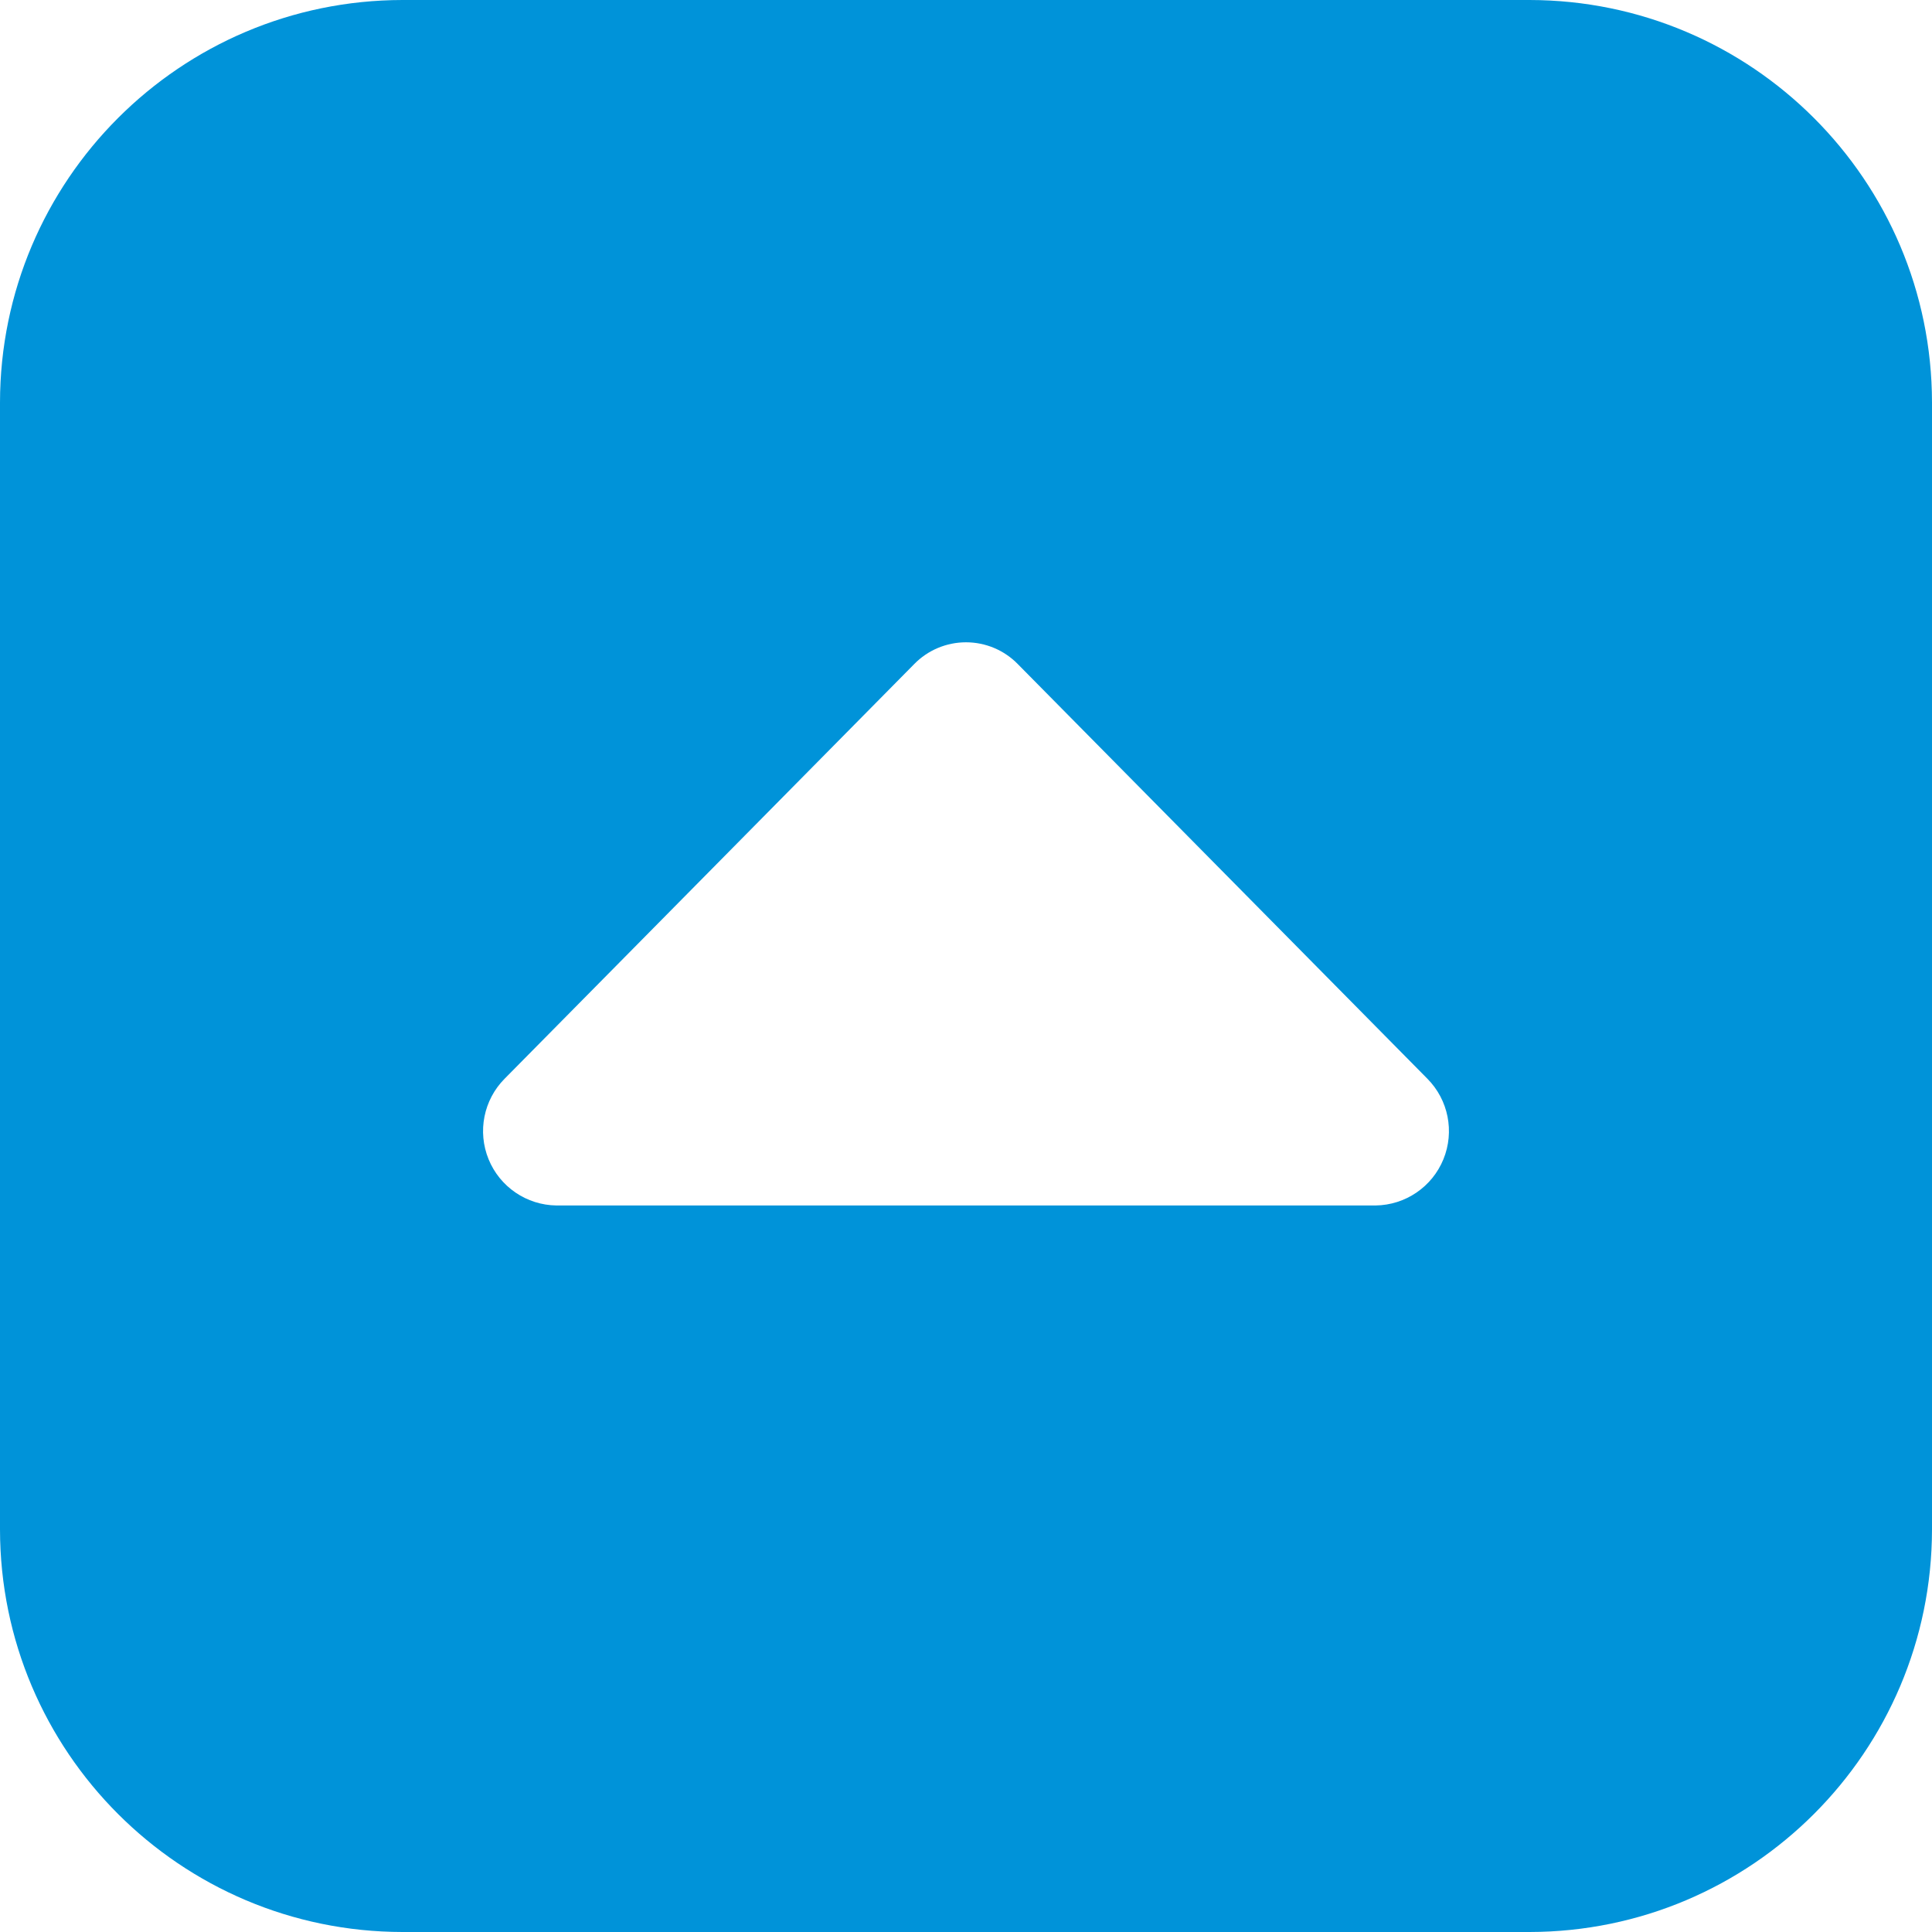
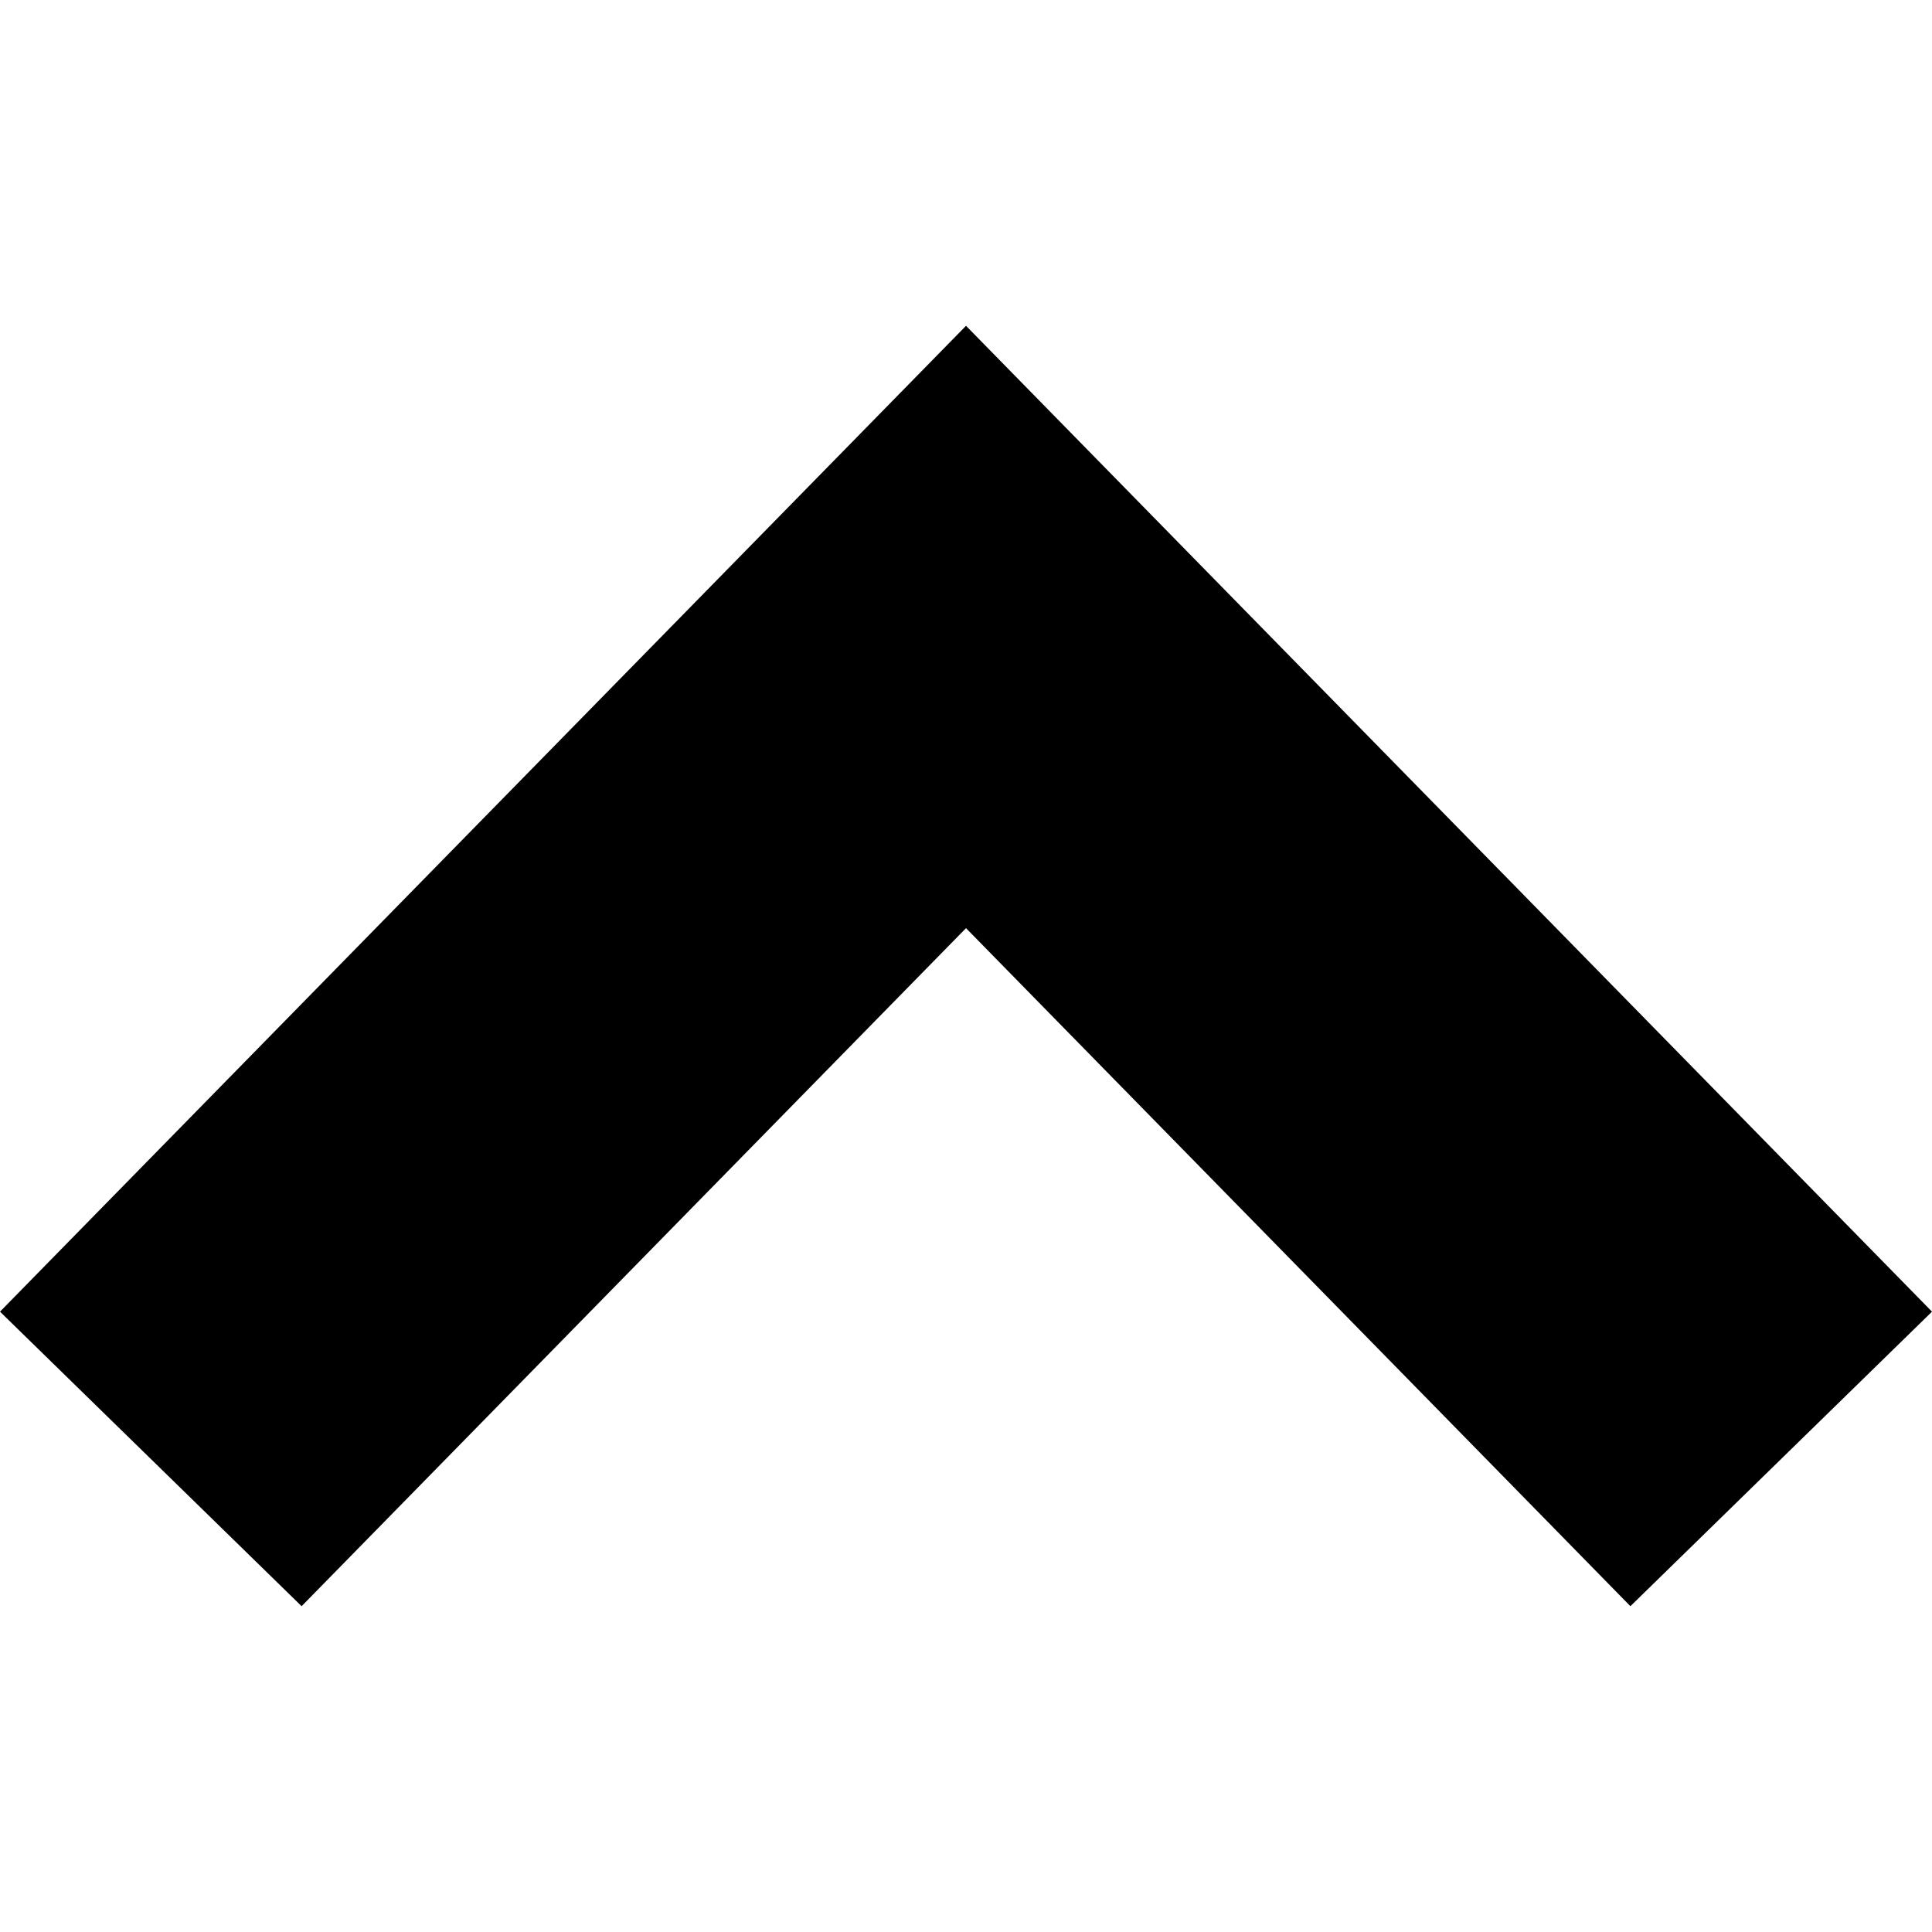
- <svg xmlns="http://www.w3.org/2000/svg" width="64" height="64" id="screenshot-1c378e90-fd65-11ec-80b8-01454ac7d2a2" viewBox="0 0 64 64" style="-webkit-print-color-adjust: exact;" fill="none" version="1.1">
-   <g id="shape-1c378e90-fd65-11ec-80b8-01454ac7d2a2" rx="0" ry="0" style="fill: rgb(0, 0, 0);">
-     <g id="shape-1c3803c0-fd65-11ec-80b8-01454ac7d2a2">
-       <g id="fills-1c3803c0-fd65-11ec-80b8-01454ac7d2a2">
-         <path rx="0" ry="0" d="M13.333,64L50.667,64C58.027,63.991,63.991,58.027,64,50.667L64,13.333C63.991,5.973,58.027,0.009,50.667,0L13.333,0C5.973,0.009,0.009,5.973,0,13.333L0,50.667C0.009,58.027,5.973,63.991,13.333,64ZZM16.717,35.733L30.283,22C30.734,21.537,31.353,21.277,32,21.277C32.647,21.277,33.266,21.537,33.717,22L47.283,35.733C47.98,36.435,48.189,37.486,47.815,38.402C47.441,39.318,46.555,39.921,45.565,39.933L18.435,39.933C17.445,39.921,16.559,39.318,16.185,38.402C15.811,37.486,16.02,36.435,16.717,35.733ZZ" style="fill: rgb(0, 147, 217);" />
-       </g>
+ <svg xmlns="http://www.w3.org/2000/svg" version="1.1" id="Capa_1" x="0px" y="0px" viewBox="0 0 490 490" style="enable-background:new 0 0 490 490;" xml:space="preserve">
+   <g>
+     <g>
+       <polygon points="0,332.668 245.004,82.631 490,332.668 413.507,407.369 245.004,235.402 76.493,407.369   " />
    </g>
+     <g>
+ 	</g>
+     <g>
+ 	</g>
+     <g>
+ 	</g>
+     <g>
+ 	</g>
+     <g>
+ 	</g>
+     <g>
+ 	</g>
+     <g>
+ 	</g>
+     <g>
+ 	</g>
+     <g>
+ 	</g>
+     <g>
+ 	</g>
+     <g>
+ 	</g>
+     <g>
+ 	</g>
+     <g>
+ 	</g>
+     <g>
+ 	</g>
+     <g>
+ 	</g>
  </g>
+   <g>
+ </g>
+   <g>
+ </g>
+   <g>
+ </g>
+   <g>
+ </g>
+   <g>
+ </g>
+   <g>
+ </g>
+   <g>
+ </g>
+   <g>
+ </g>
+   <g>
+ </g>
+   <g>
+ </g>
+   <g>
+ </g>
+   <g>
+ </g>
+   <g>
+ </g>
+   <g>
+ </g>
+   <g>
+ </g>
</svg>
